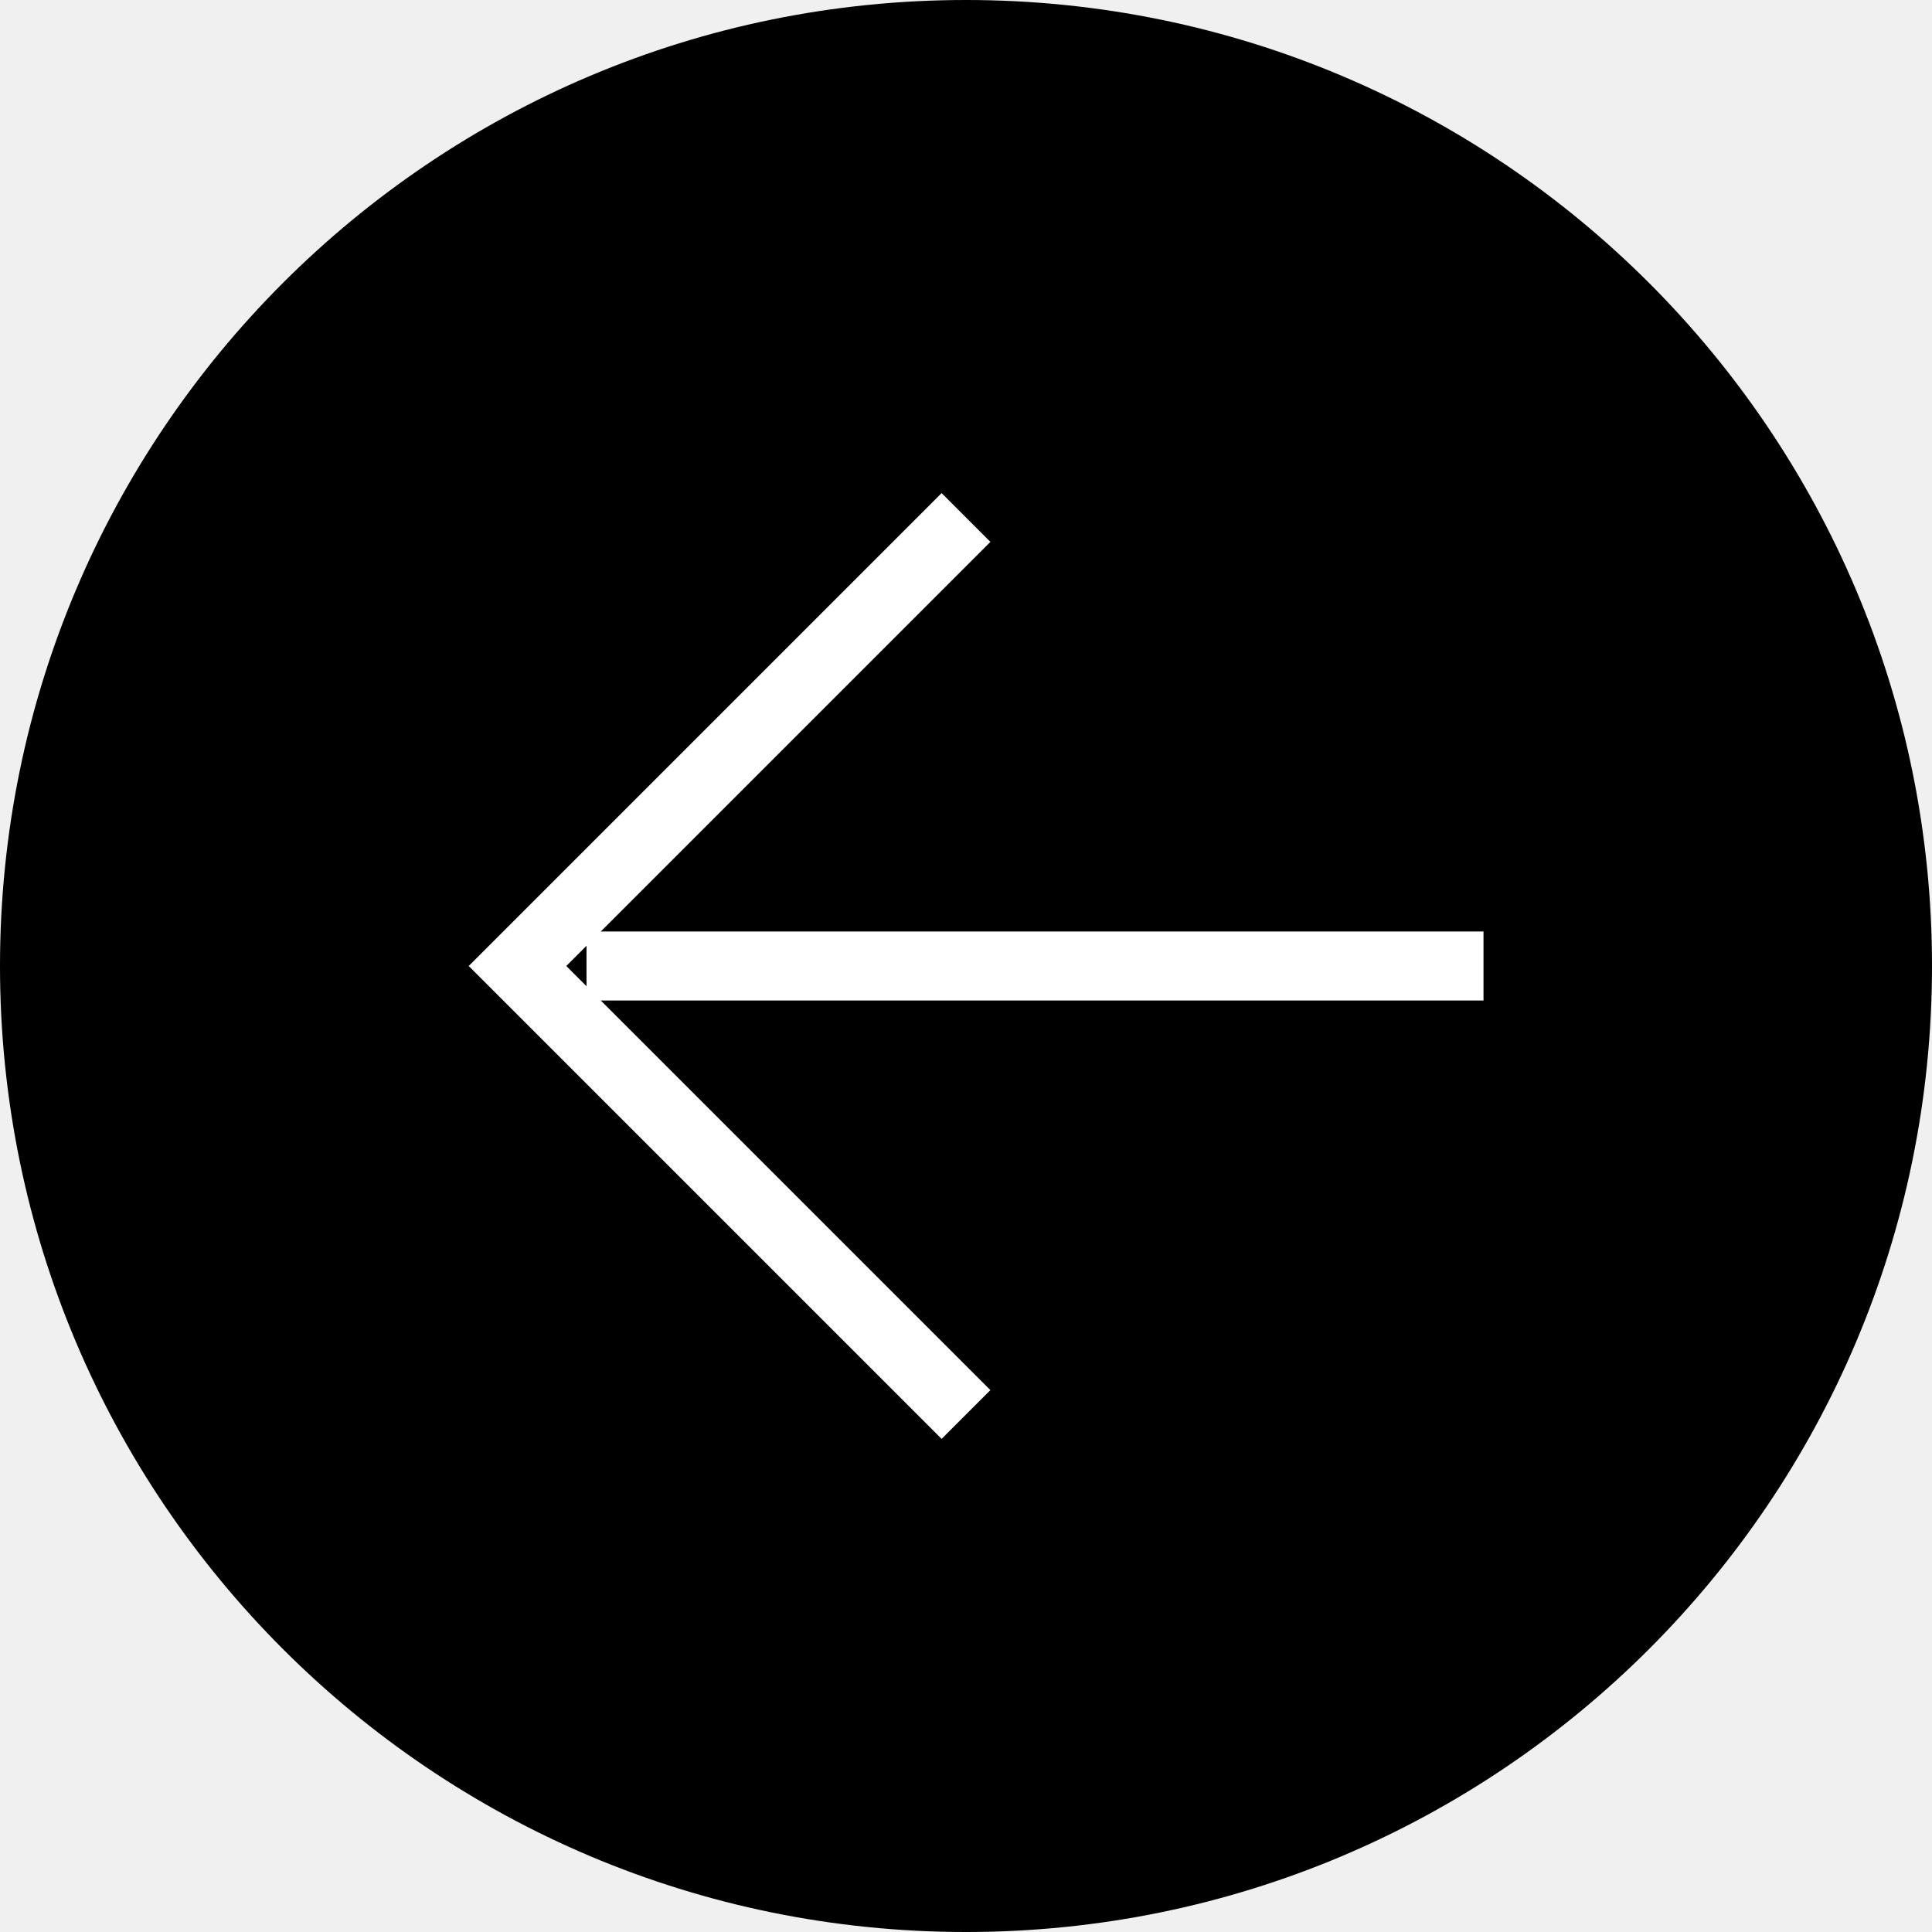
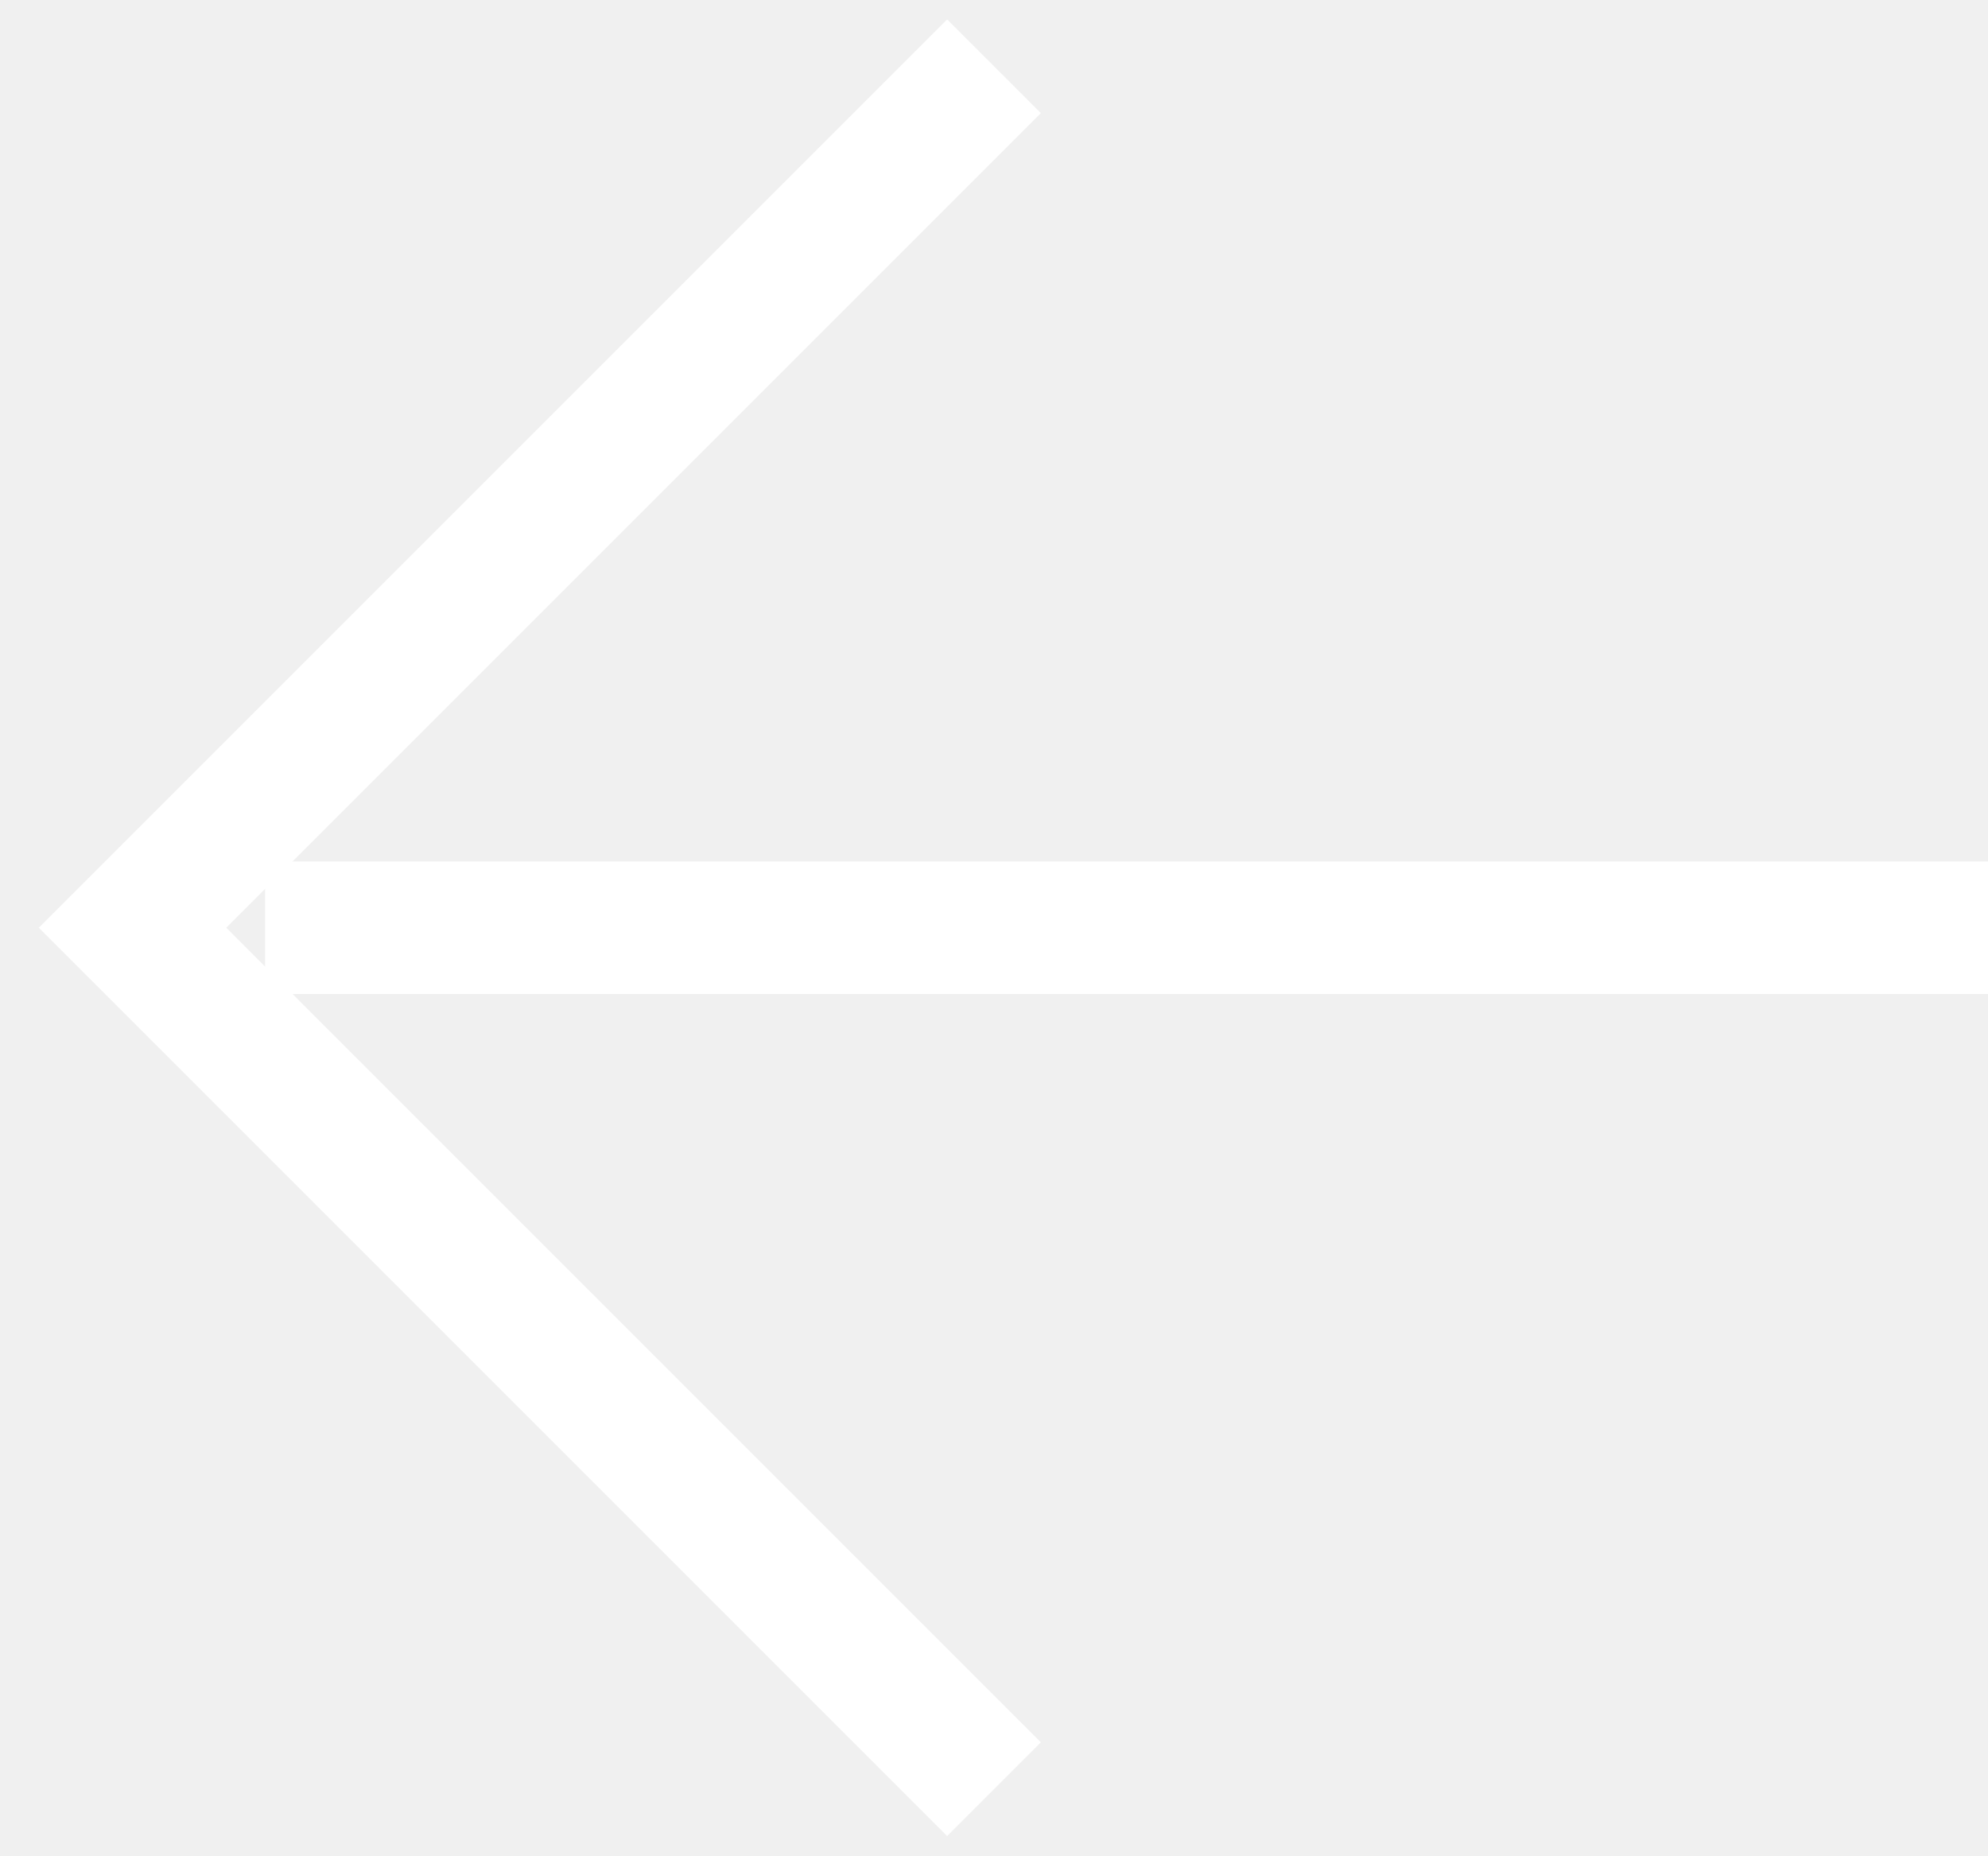
- <svg xmlns="http://www.w3.org/2000/svg" width="56" height="56" viewBox="0 0 56 56" fill="none">
-   <circle cx="28" cy="28" r="28" fill="black" />
-   <path d="M17 28H43" stroke="white" stroke-width="2" stroke-miterlimit="10" />
-   <path d="M28 15L15 28L28 41" stroke="white" stroke-width="2" stroke-miterlimit="10" />
+ <svg xmlns="http://www.w3.org/2000/svg" width="30" height="28" viewBox="0 0 30 28" fill="none">
+   <path d="M4 14H30" stroke="white" stroke-width="2" stroke-miterlimit="10" />
+   <path d="M15 1L2 14L15 27" stroke="white" stroke-width="2" stroke-miterlimit="10" />
</svg>
